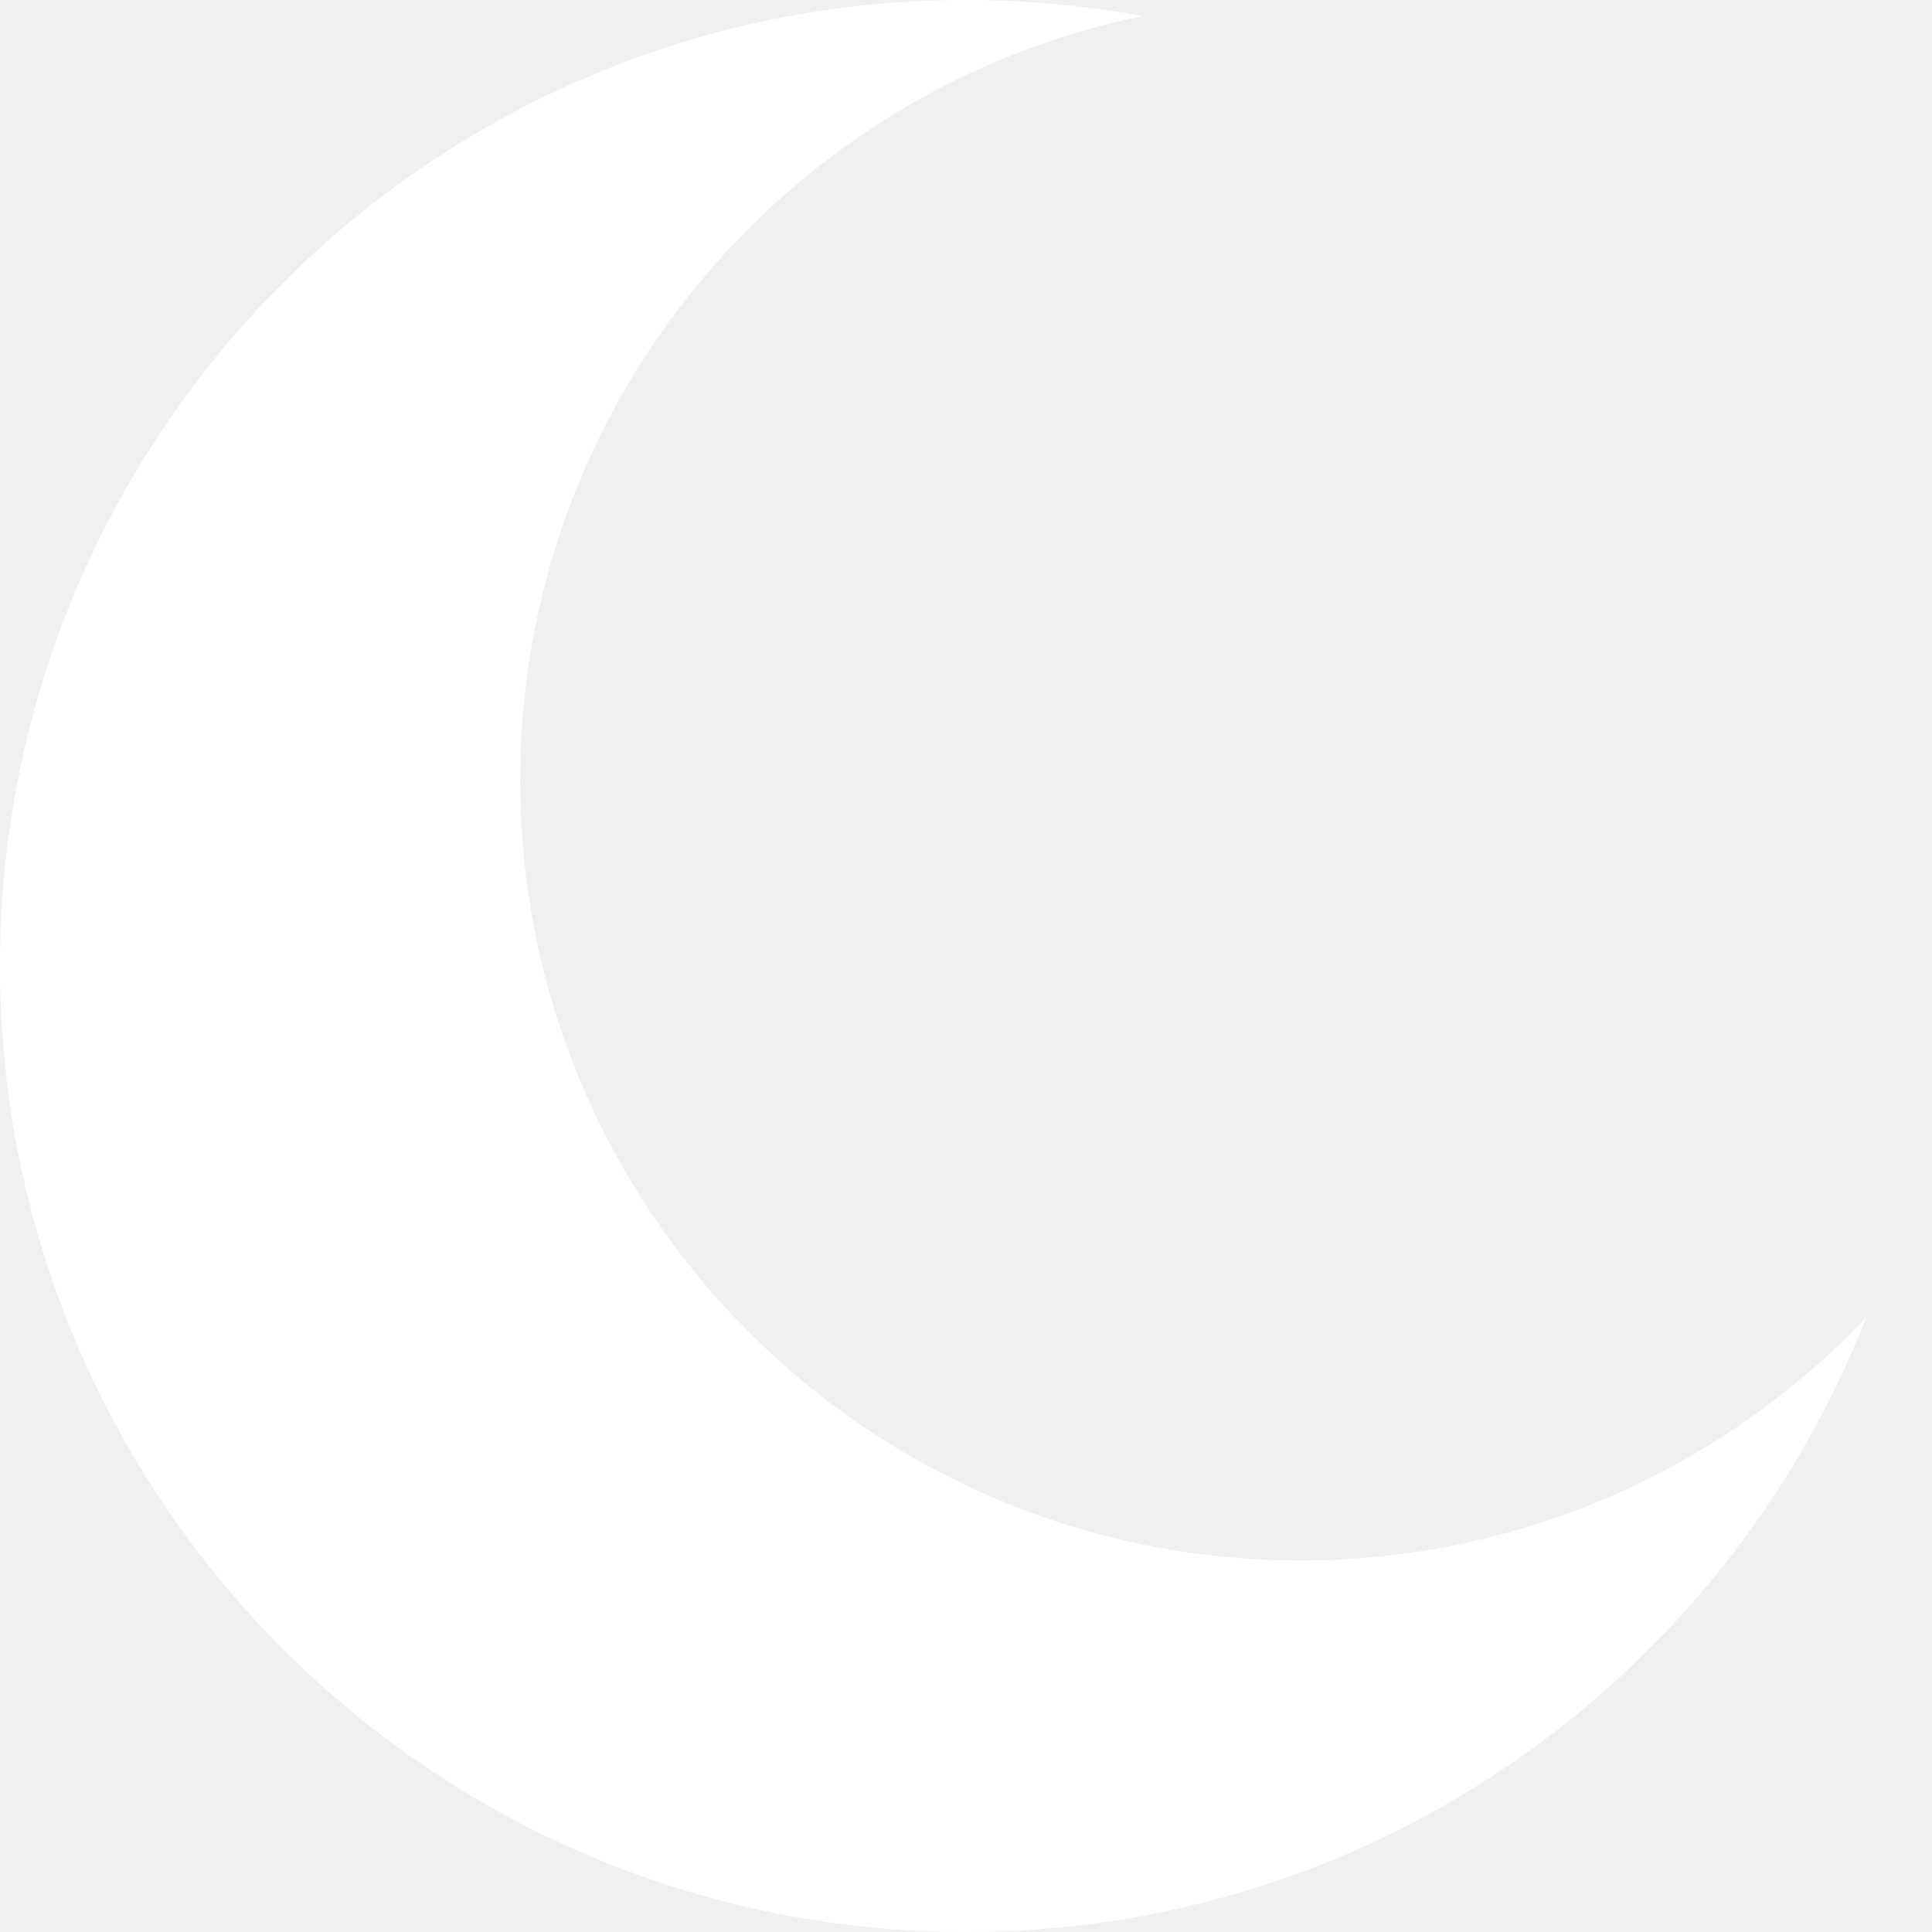
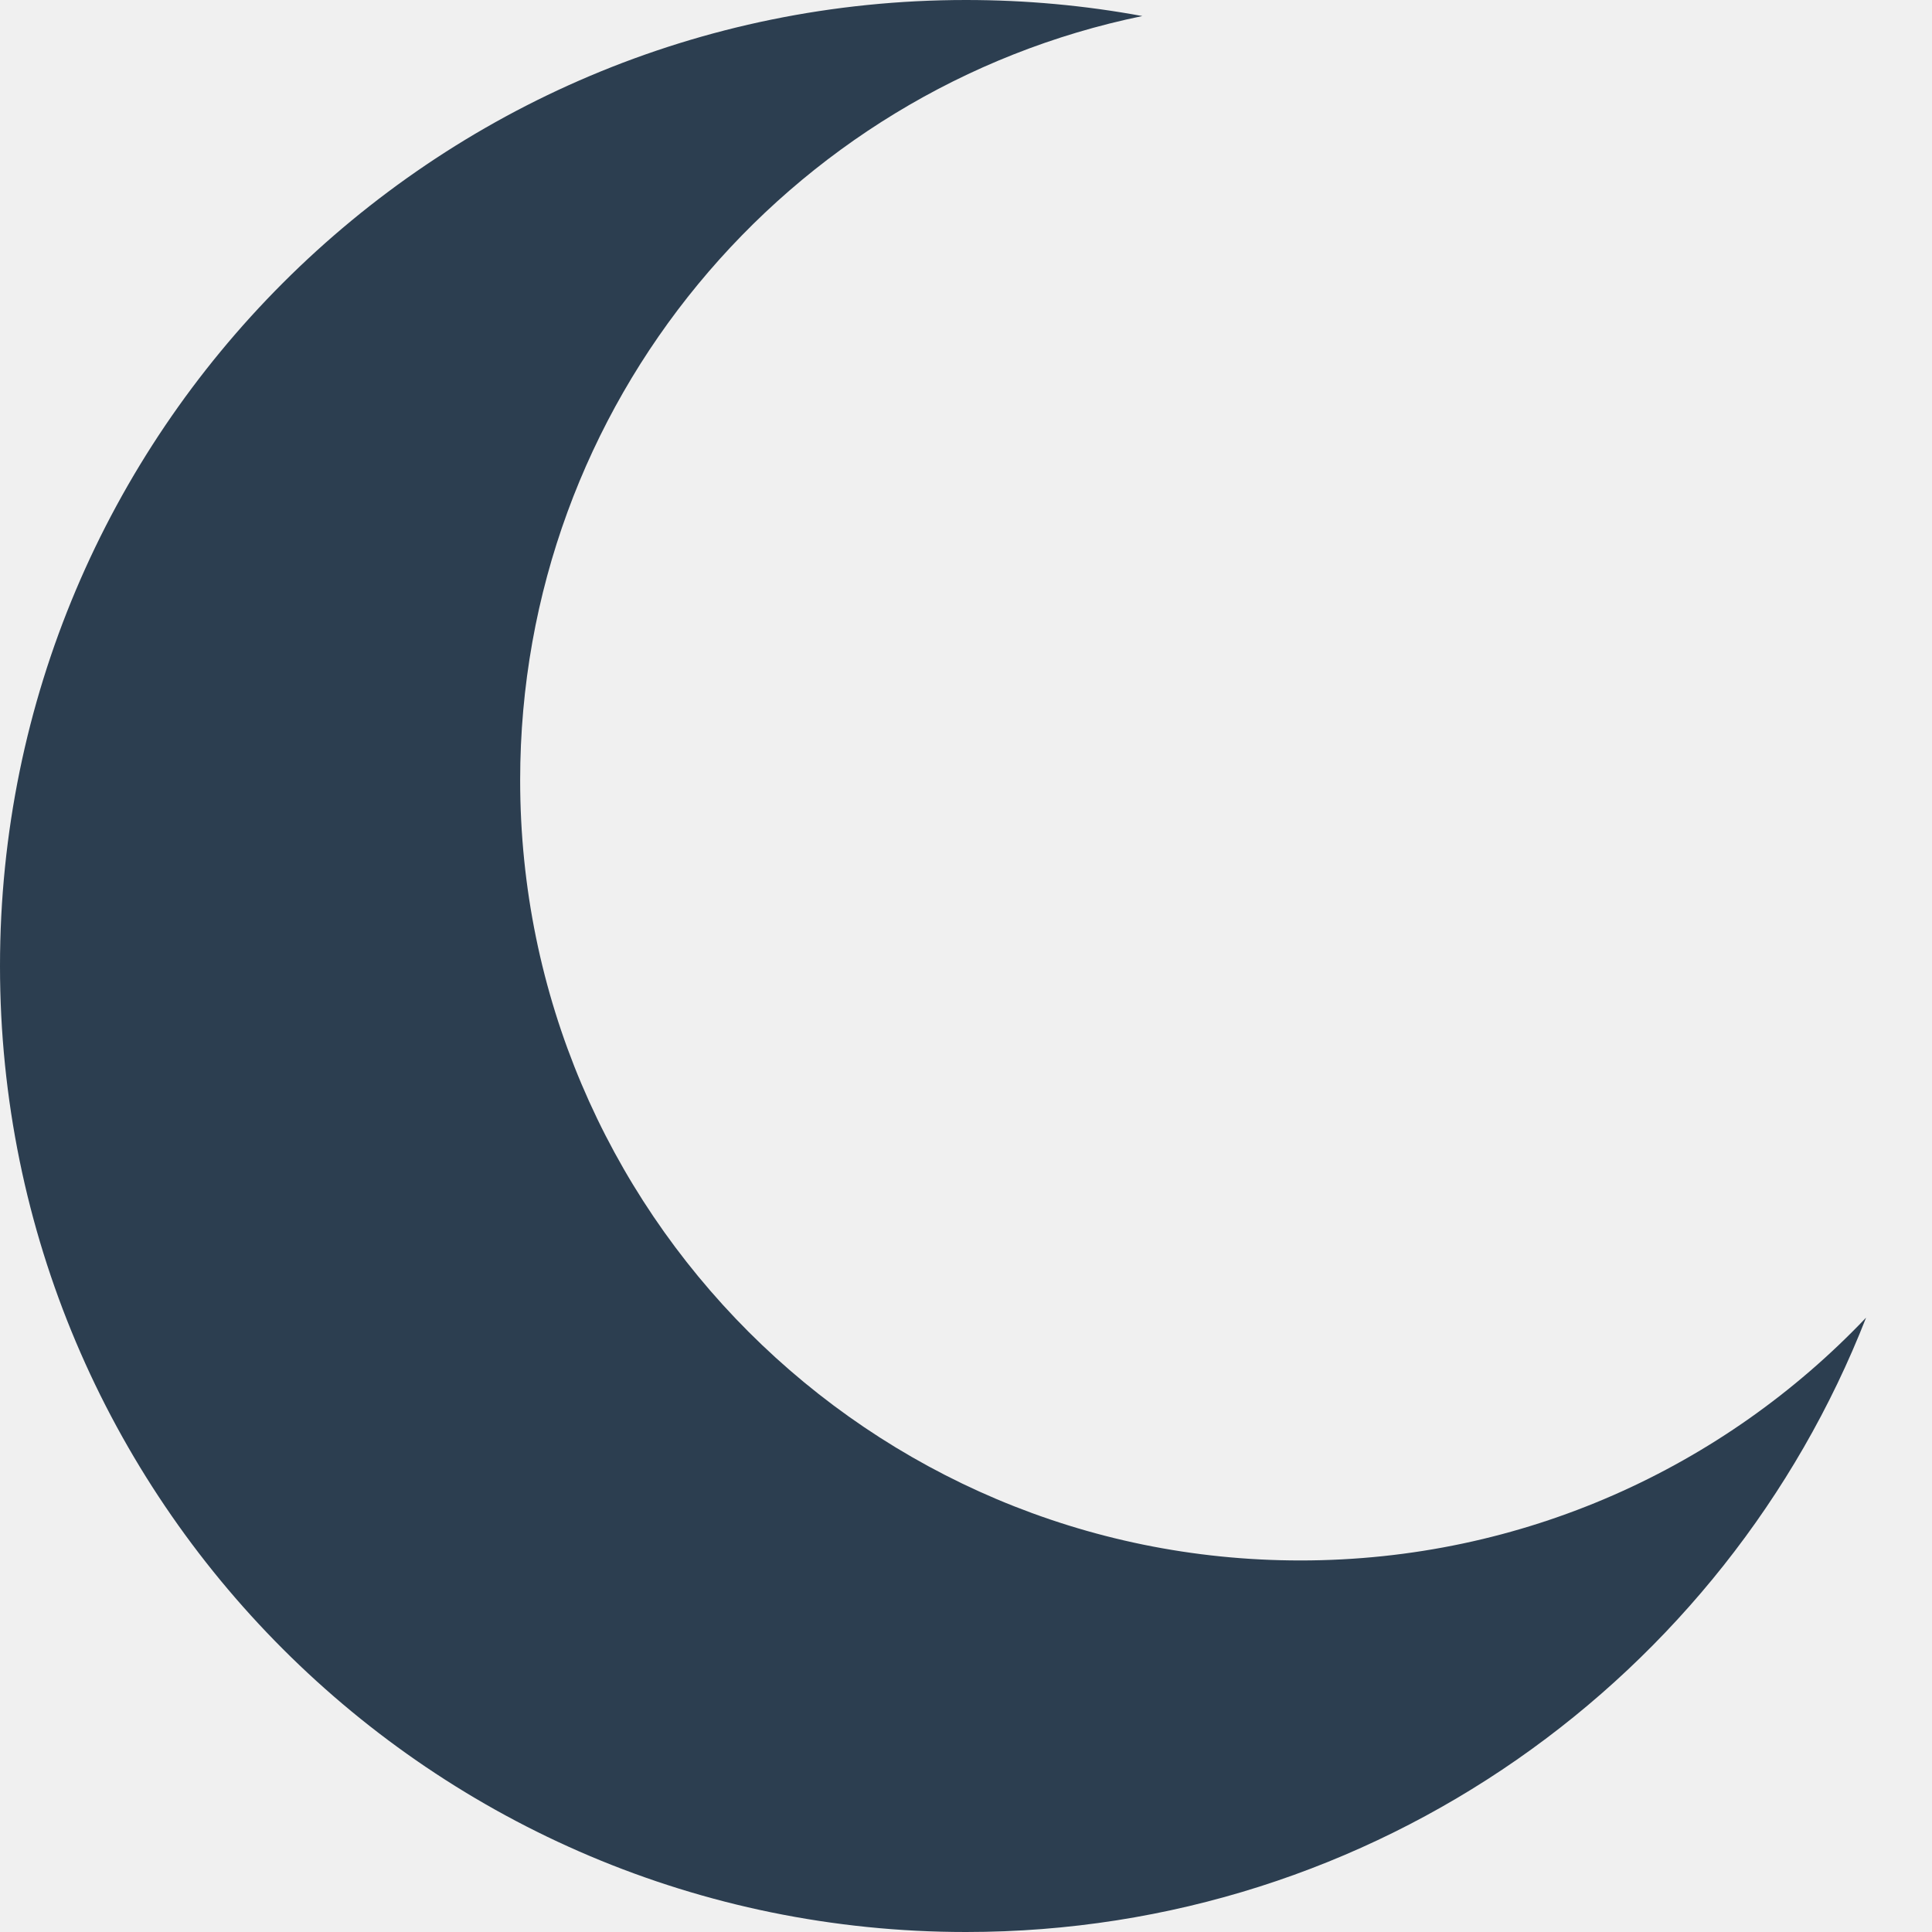
<svg xmlns="http://www.w3.org/2000/svg" width="26" height="26">
-   <path fill="#FFF" fill-rule="evenodd" d="M13 0c.81 0 1.603.074 2.373.216C10.593 1.199 7 5.43 7 10.5 7 16.299 11.701 21 17.5 21c2.996 0 5.7-1.255 7.613-3.268C23.22 22.572 18.51 26 13 26 5.82 26 0 20.18 0 13S5.82 0 13 0z" />
+   <path fill="#2c3e50" fill-rule="evenodd" d="M13 0c.81 0 1.603.074 2.373.216C10.593 1.199 7 5.43 7 10.5 7 16.299 11.701 21 17.5 21c2.996 0 5.7-1.255 7.613-3.268C23.22 22.572 18.51 26 13 26 5.82 26 0 20.18 0 13S5.82 0 13 0z" />
</svg>
